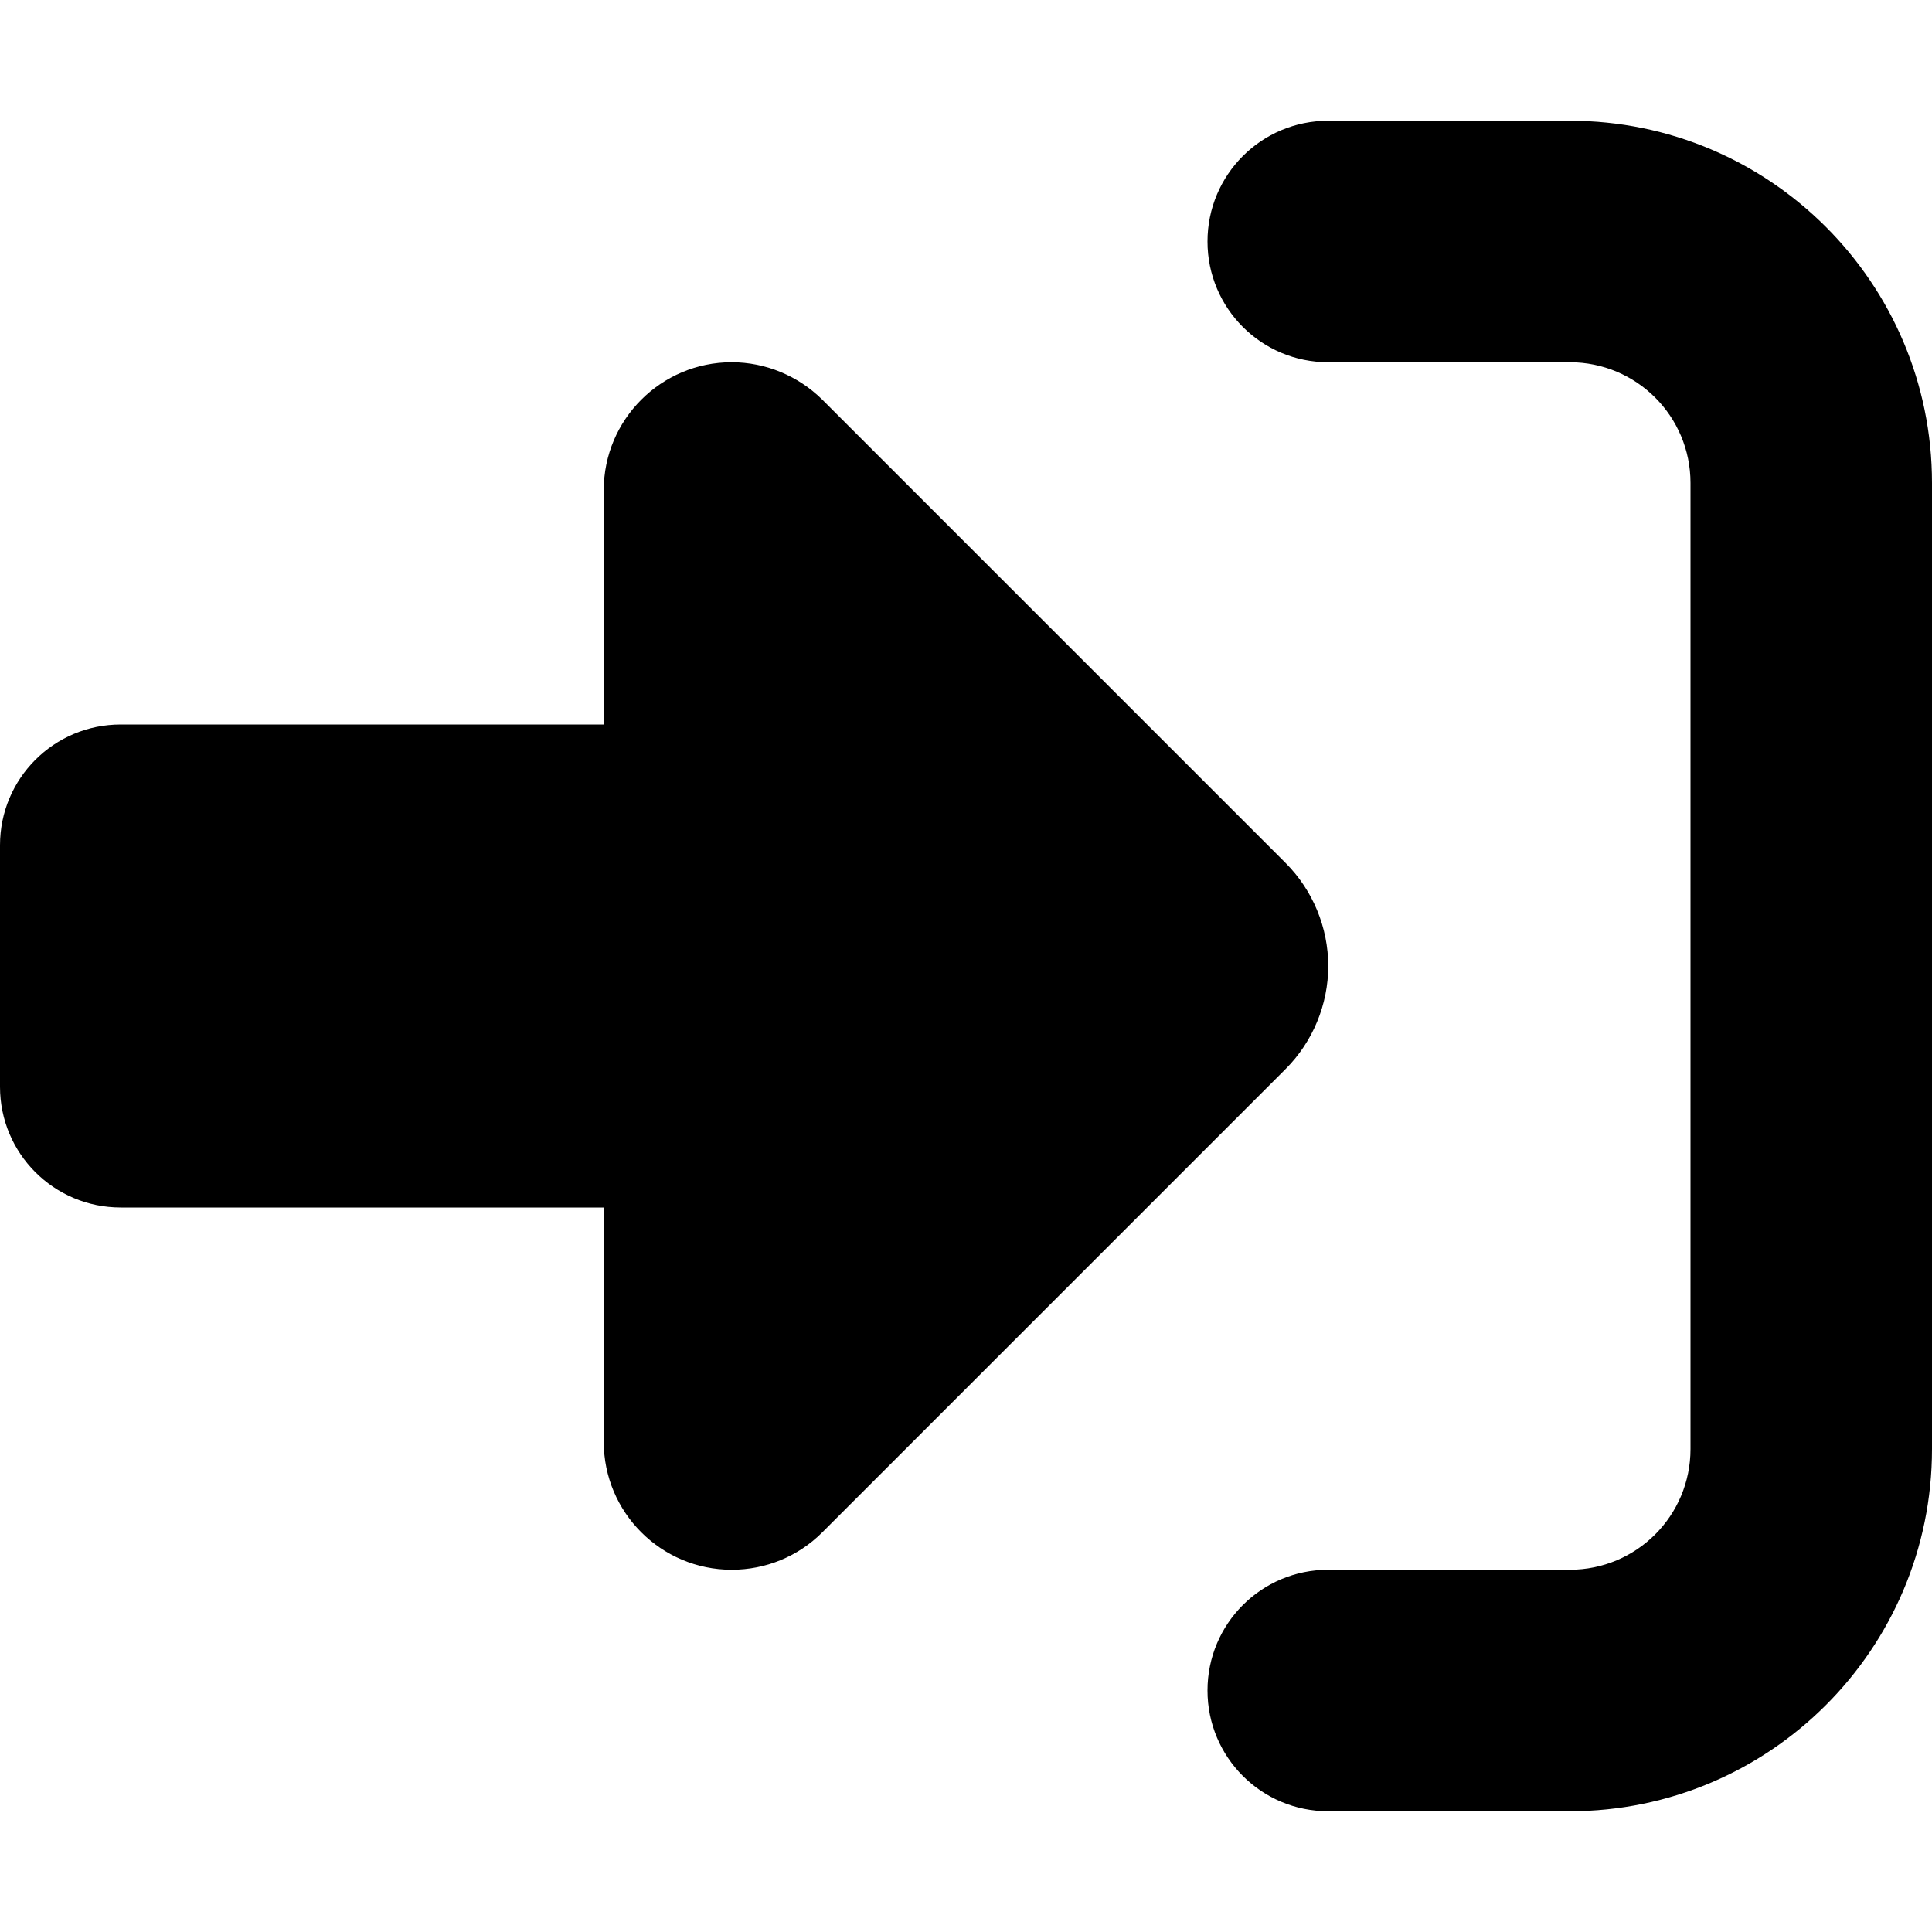
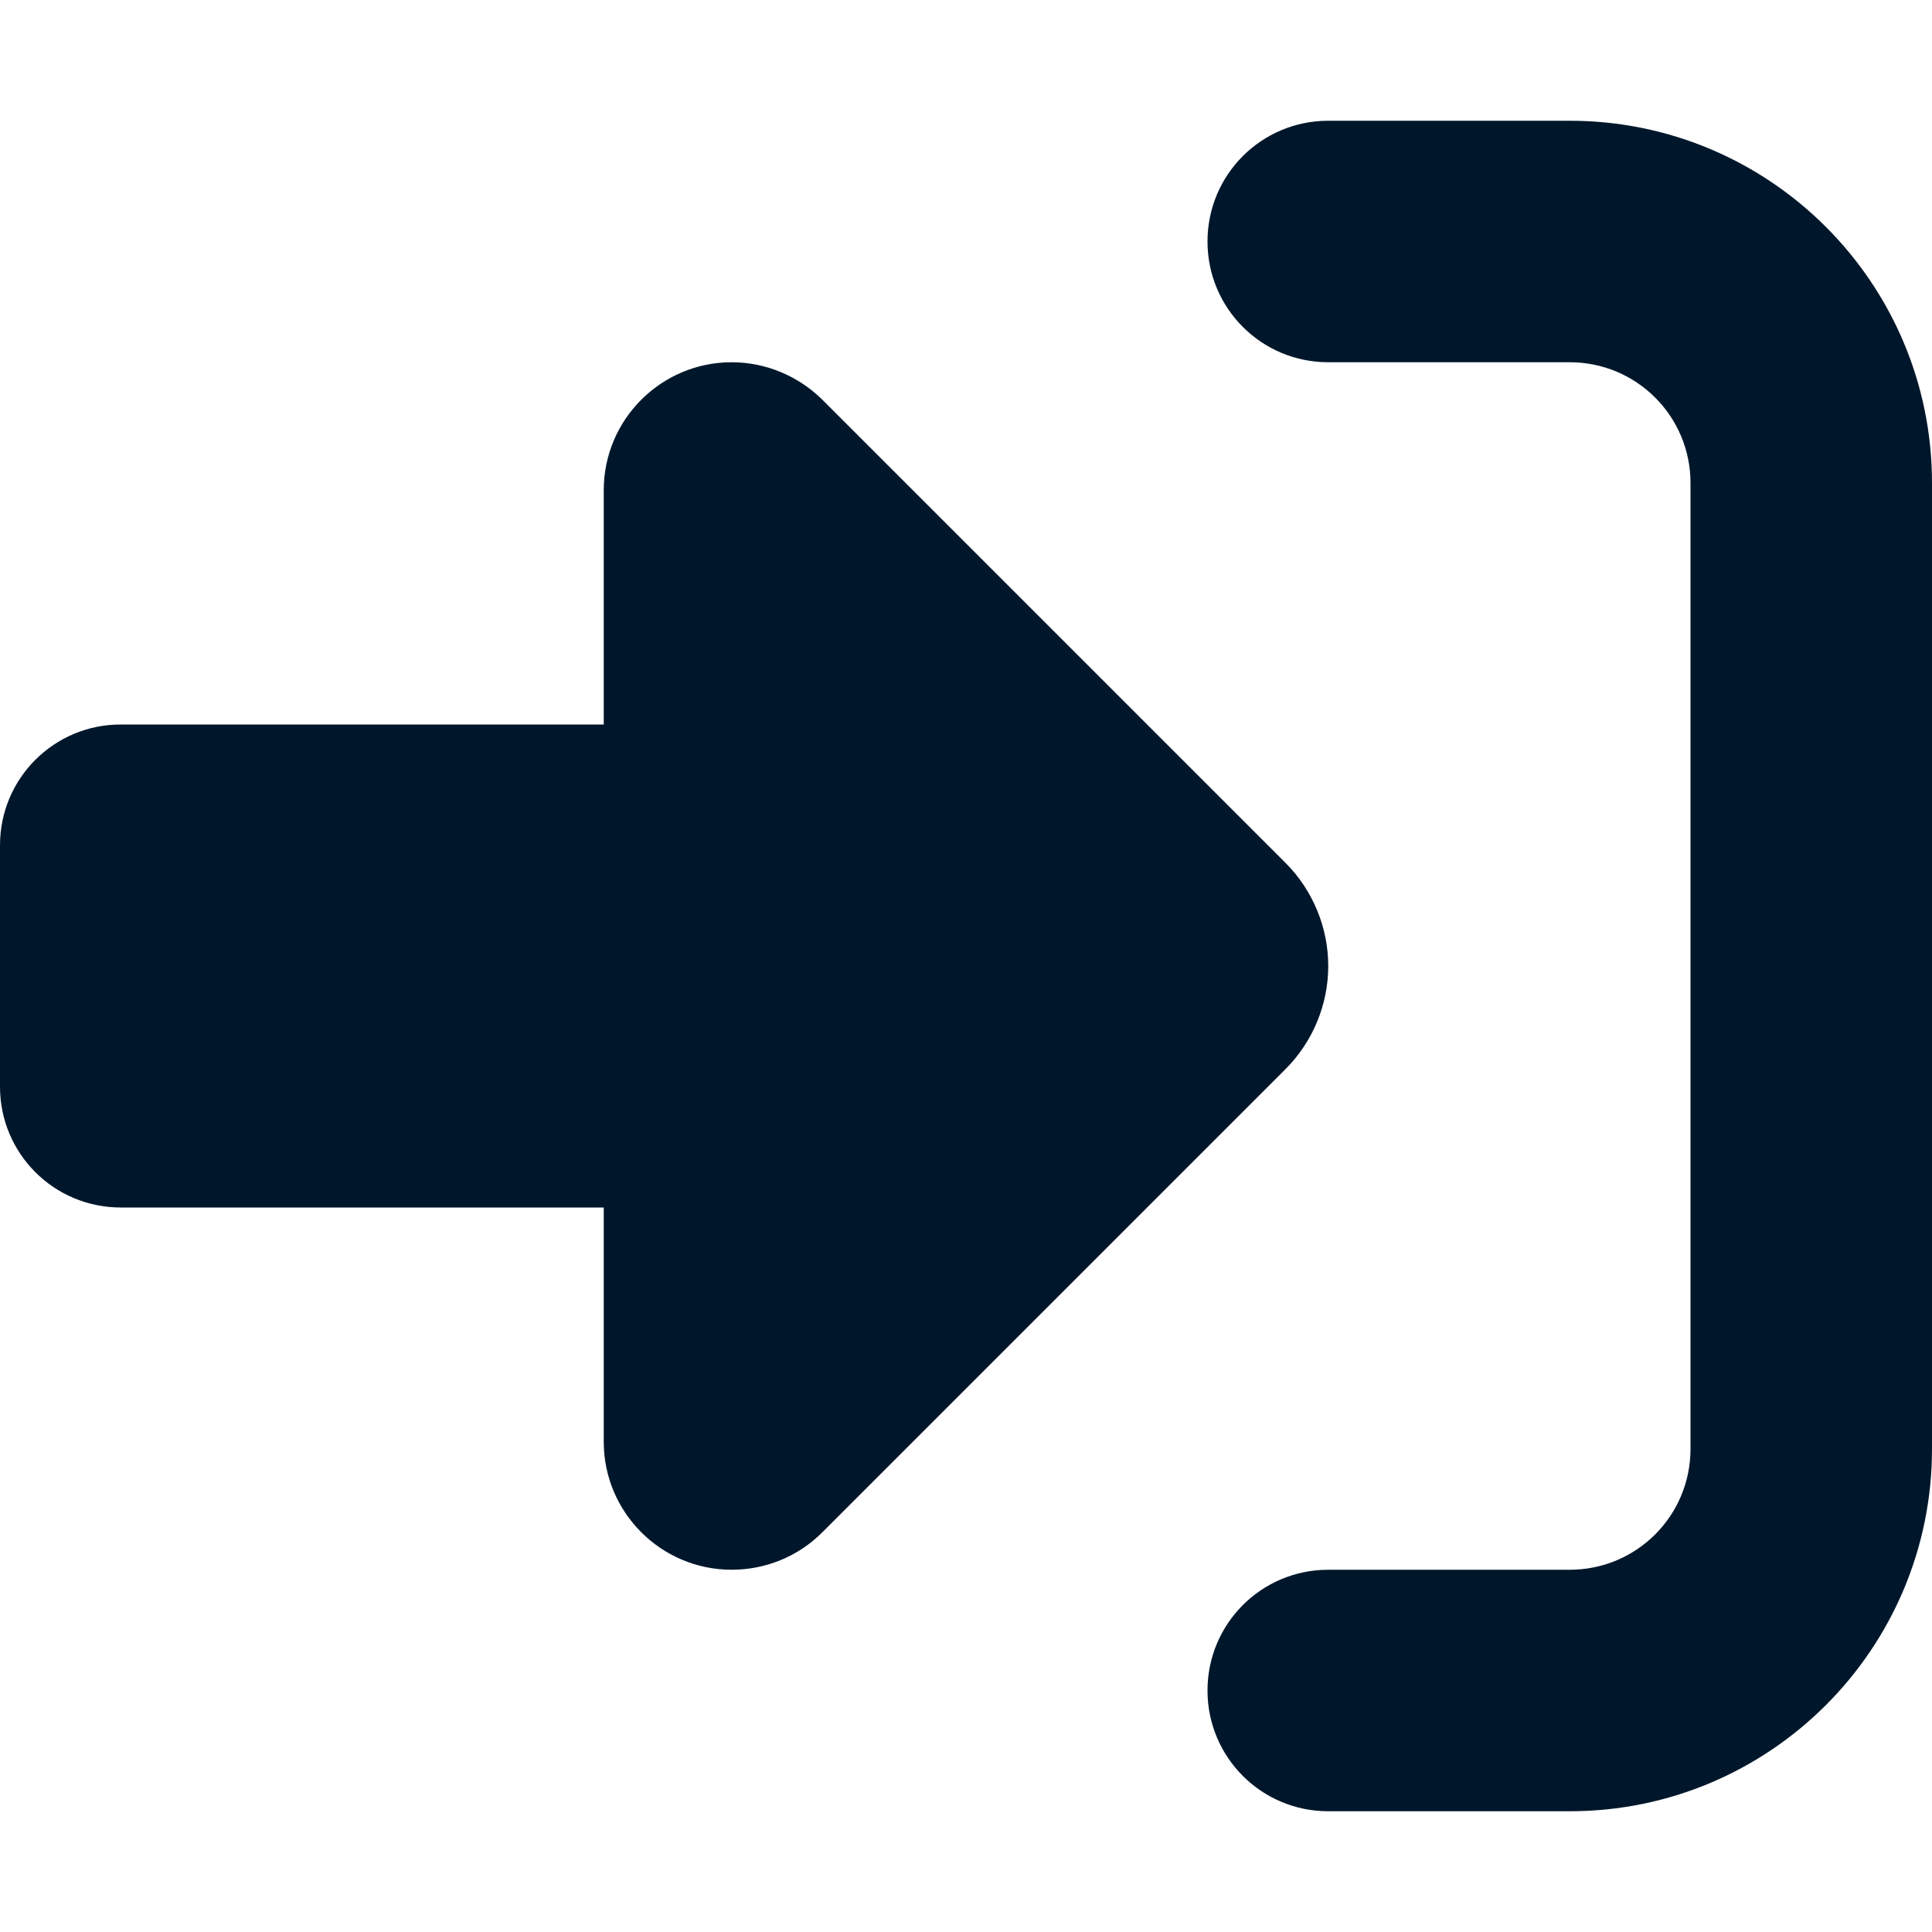
- <svg xmlns="http://www.w3.org/2000/svg" viewBox="0 0 512 512">
+ <svg xmlns="http://www.w3.org/2000/svg" viewBox="0 0 512 512" fill="#00172bff">
  <path d="M217.9 105.9L340.7 228.7c7.2 7.2 11.3 17.1 11.3 27.3s-4.1 20.1-11.3 27.3L217.9 406.1c-6.4 6.4-15 9.9-24 9.9c-18.7 0-33.9-15.2-33.9-33.9l0-62.1L32 320c-17.7 0-32-14.3-32-32l0-64c0-17.7 14.3-32 32-32l128 0 0-62.1c0-18.7 15.2-33.9 33.9-33.9c9 0 17.6 3.6 24 9.9zM352 416l64 0c17.7 0 32-14.3 32-32l0-256c0-17.7-14.3-32-32-32l-64 0c-17.7 0-32-14.3-32-32s14.3-32 32-32l64 0c53 0 96 43 96 96l0 256c0 53-43 96-96 96l-64 0c-17.7 0-32-14.3-32-32s14.3-32 32-32z" />
</svg>
